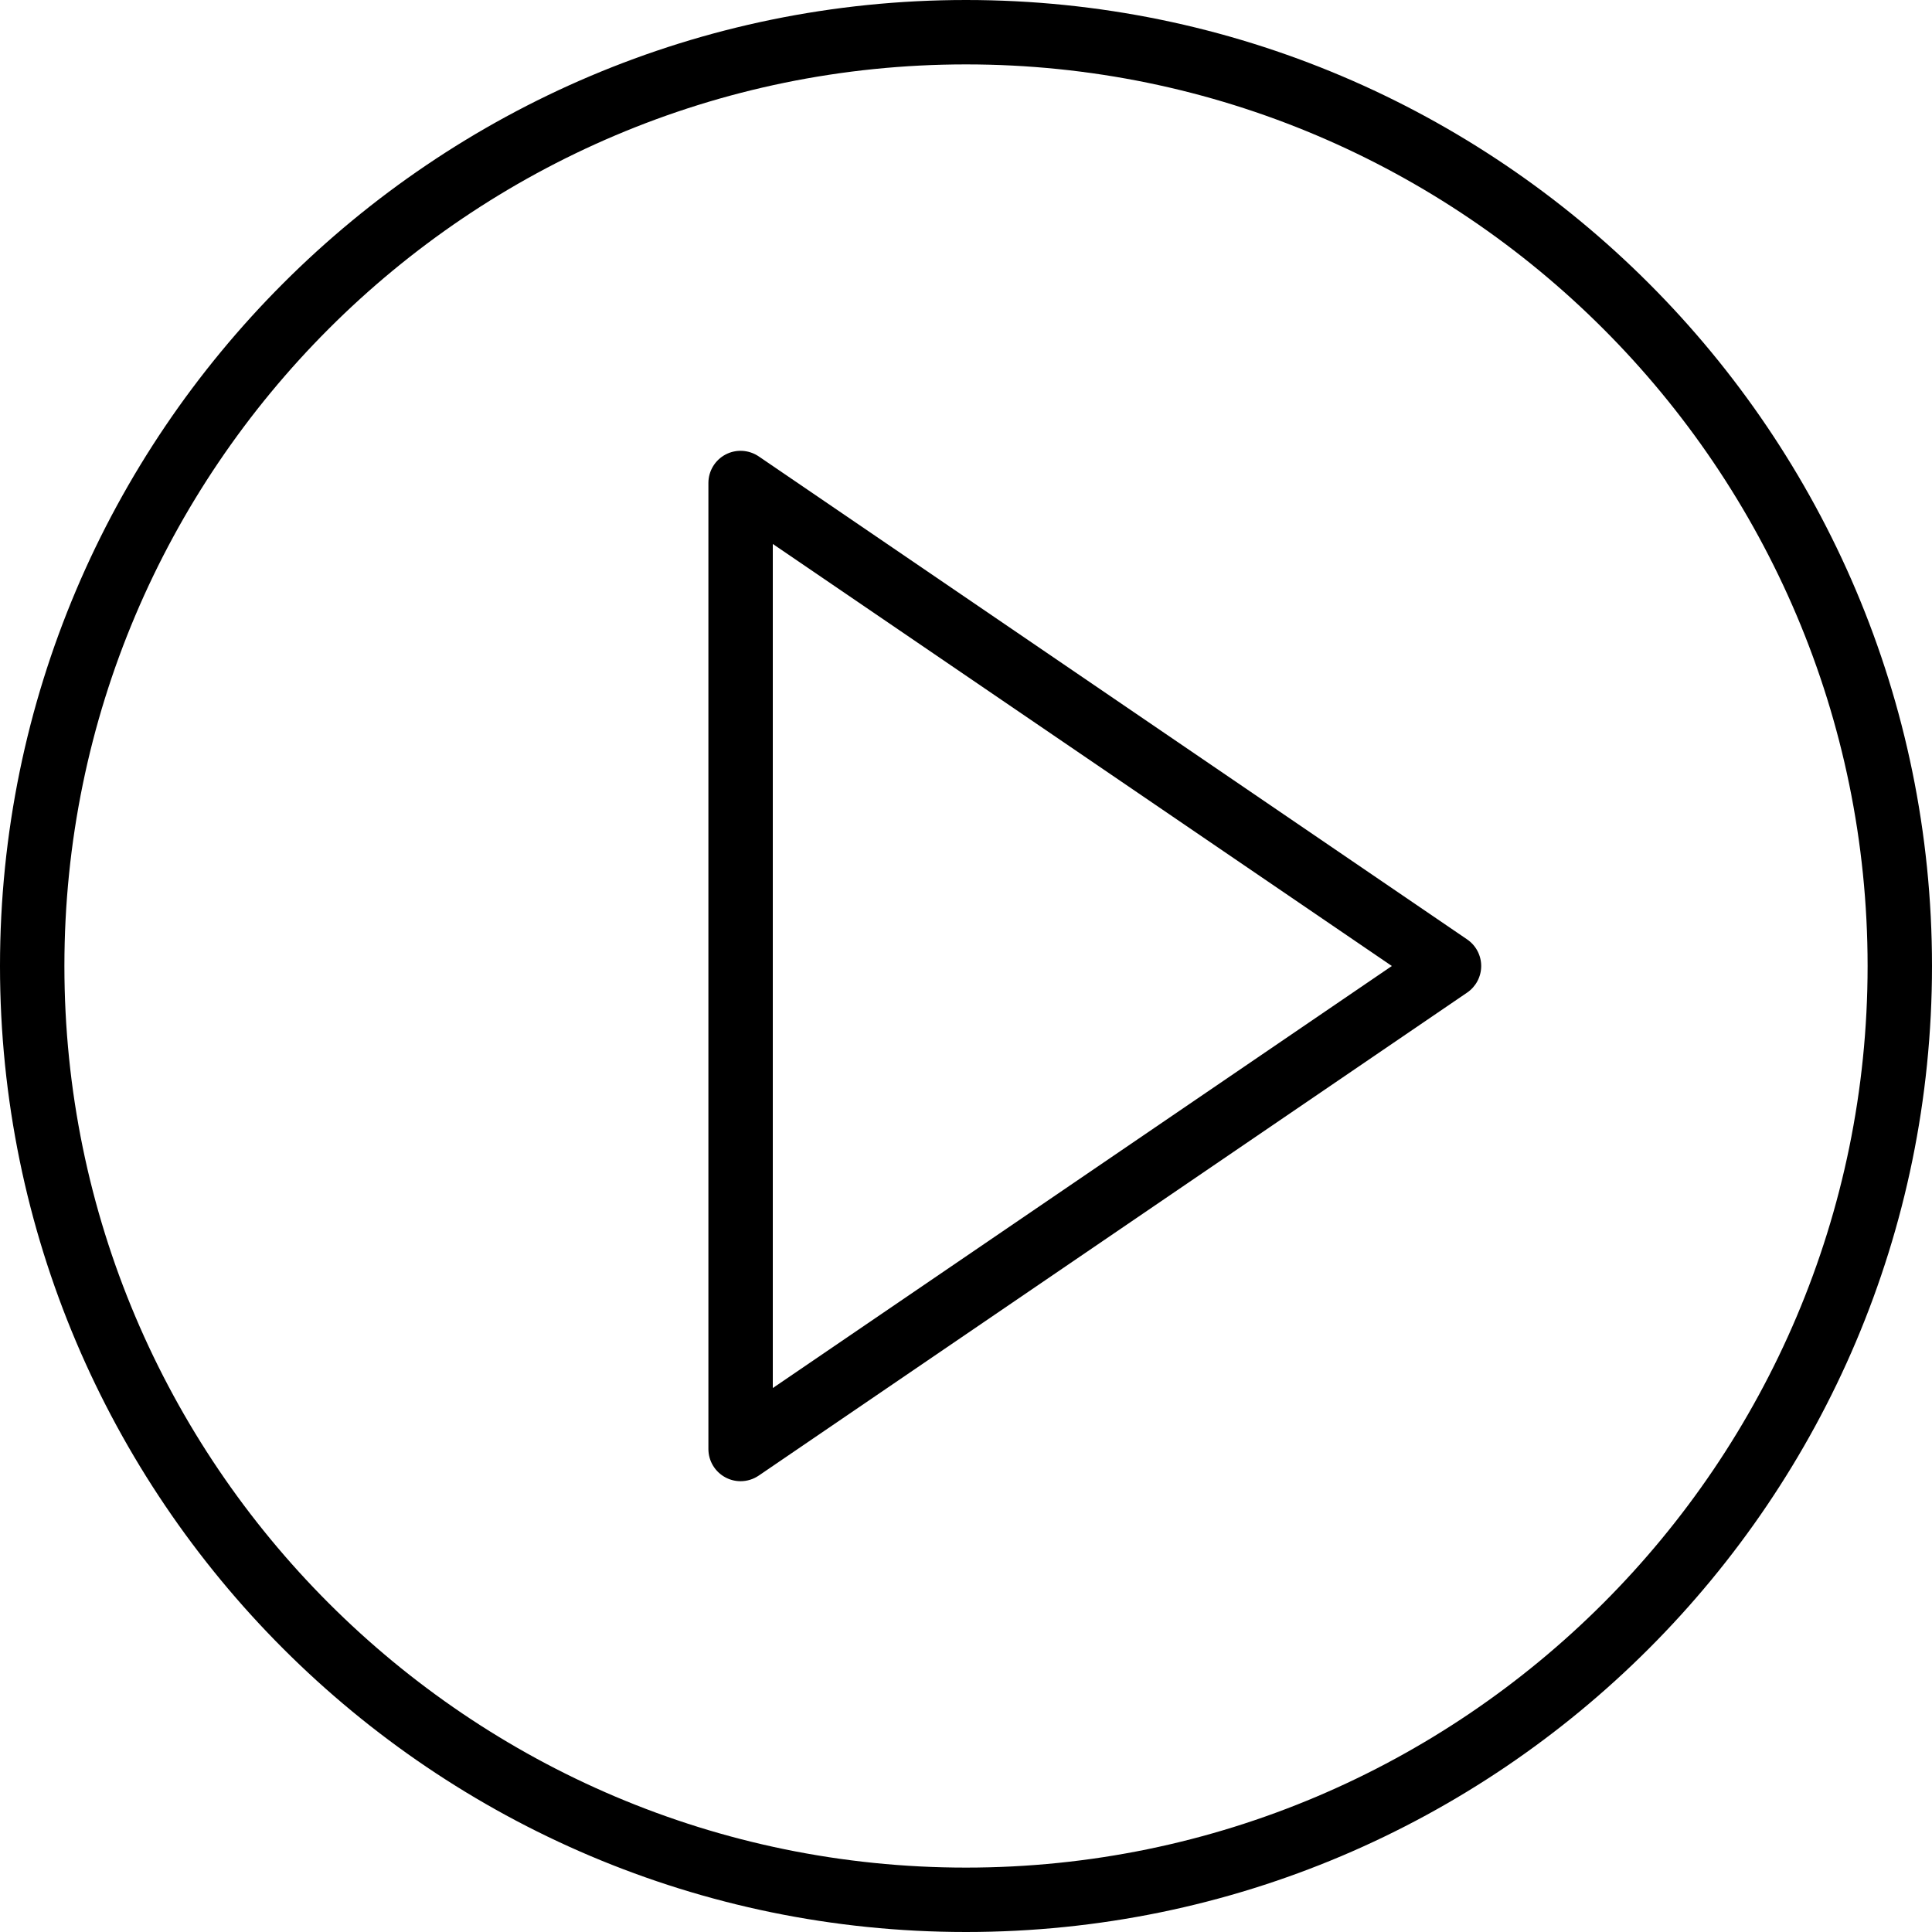
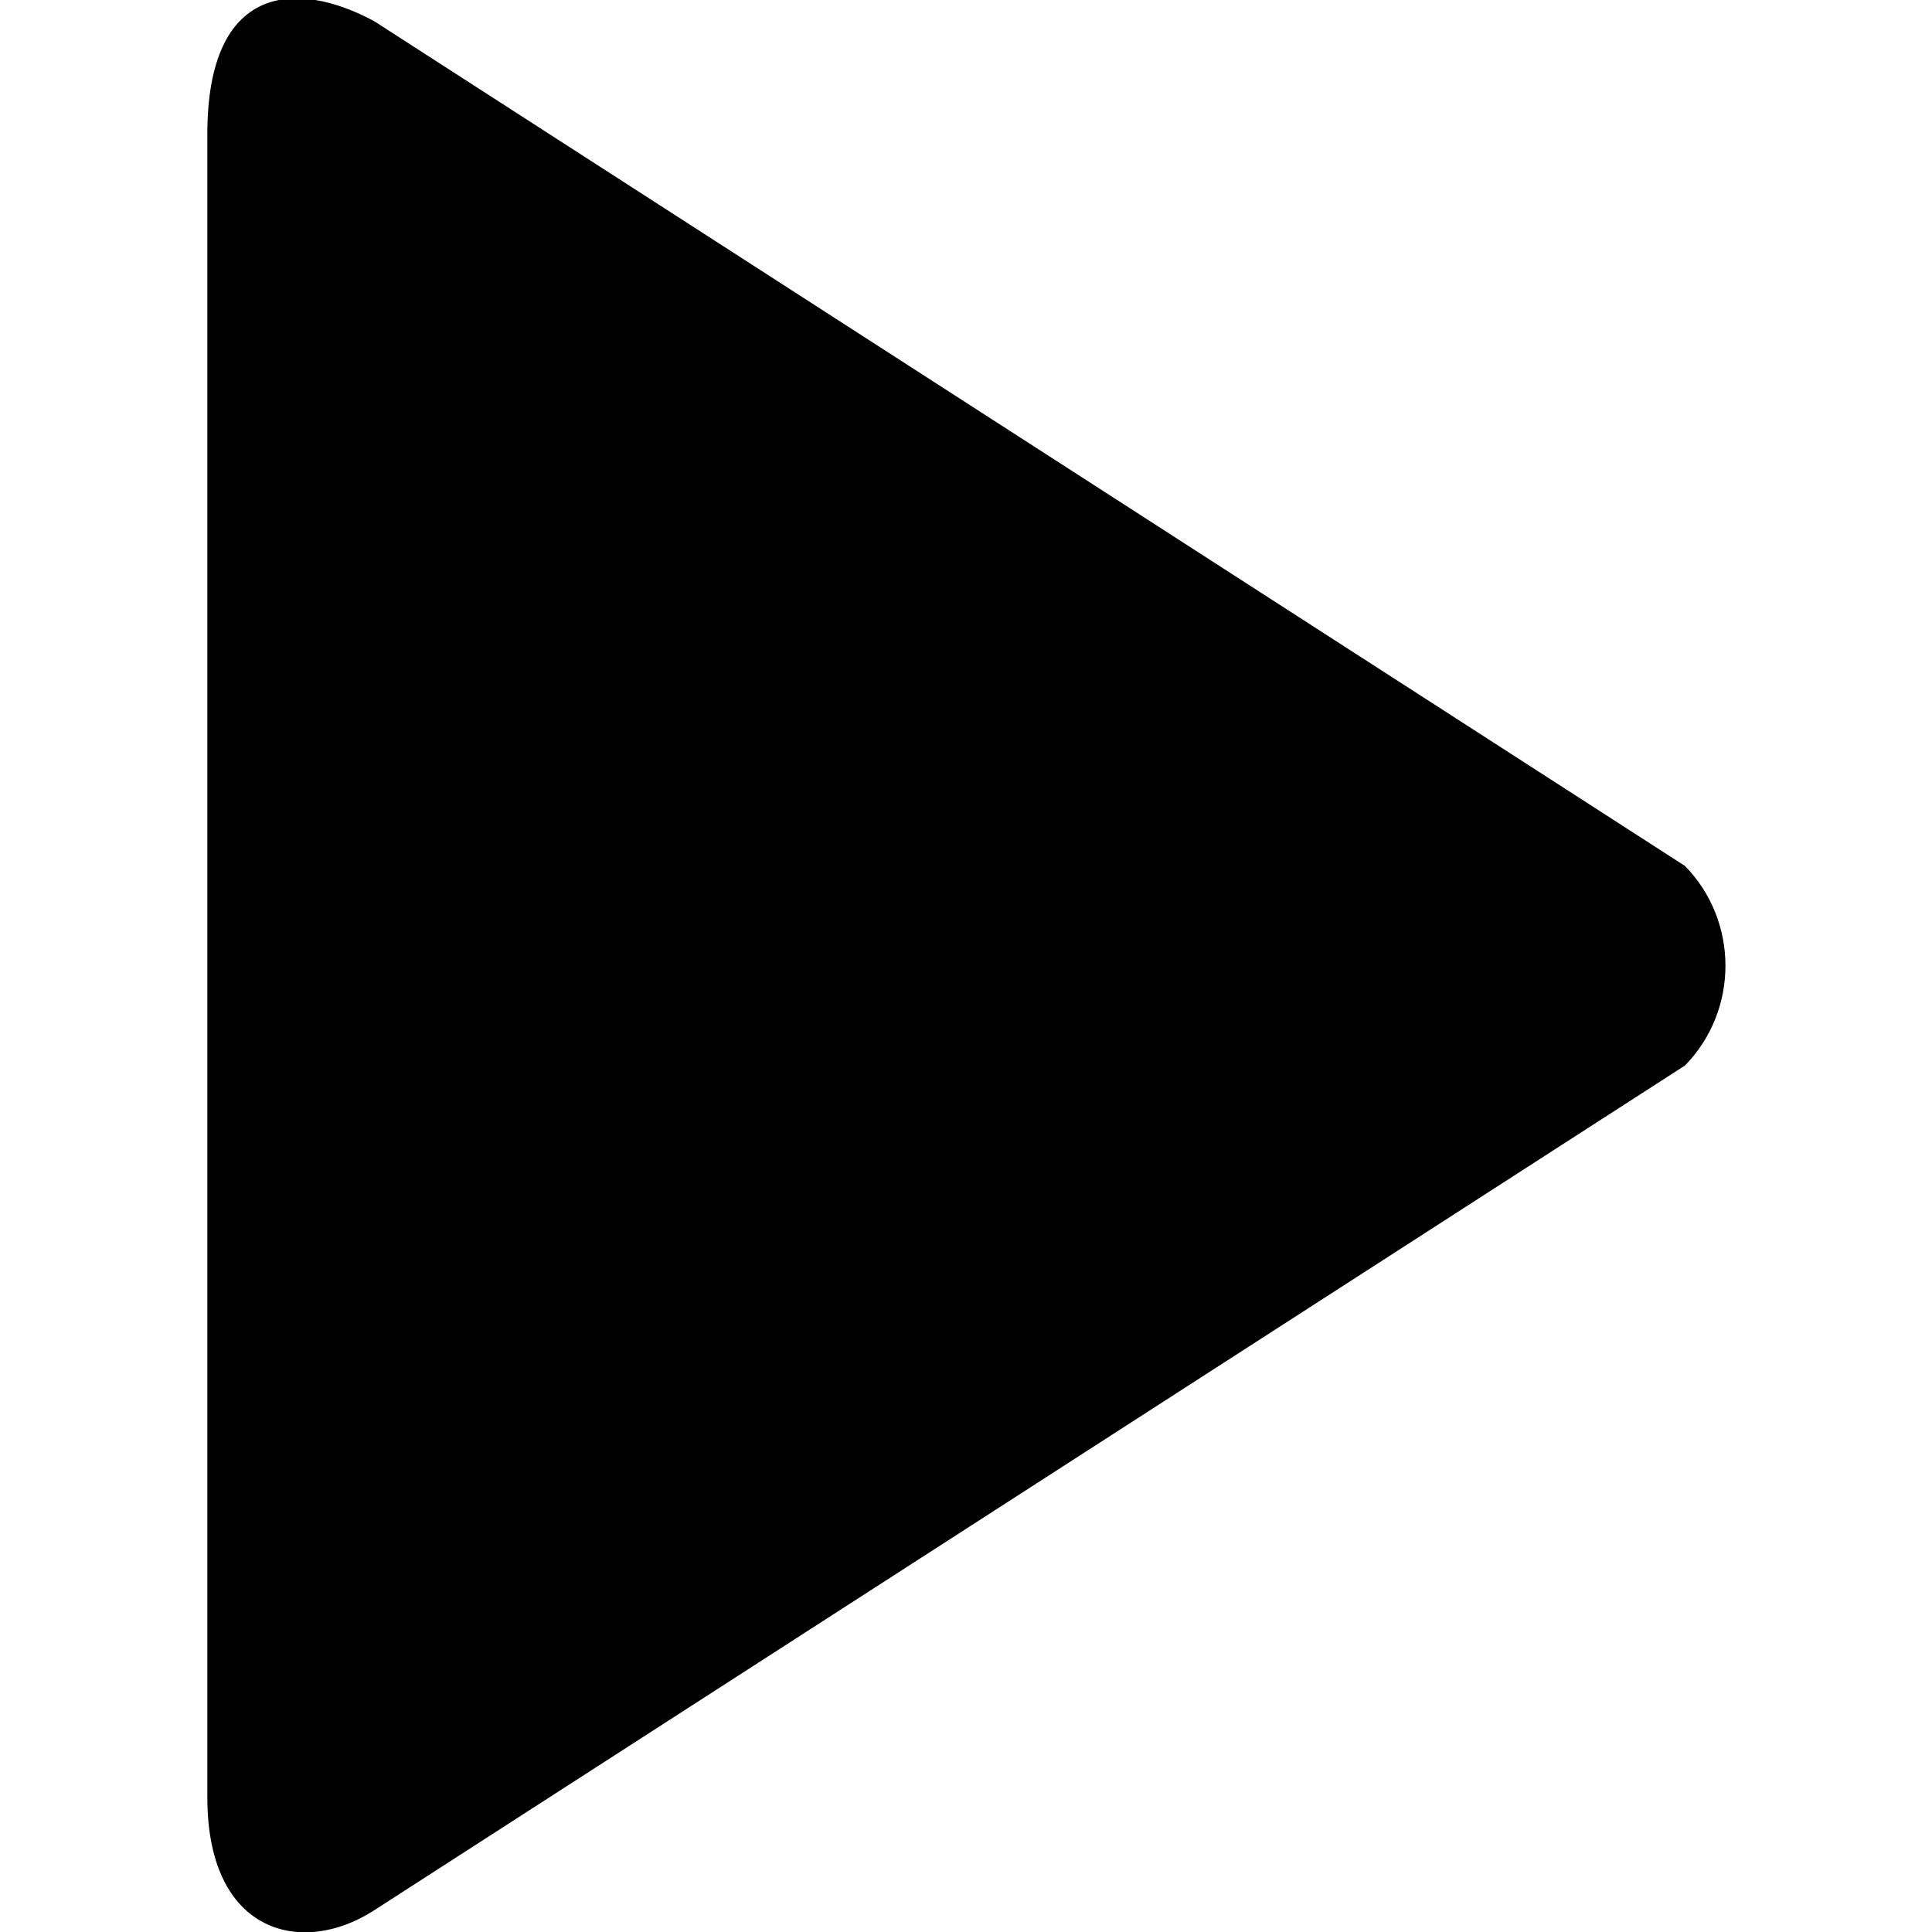
- <svg xmlns="http://www.w3.org/2000/svg" fill="#000000" height="800px" width="800px" version="1.1" id="Capa_1" viewBox="0 0 60 60" xml:space="preserve">
-   <g>
-     <path d="M45.563,29.174l-22-15c-0.307-0.208-0.703-0.231-1.031-0.058C22.205,14.289,22,14.629,22,15v30   c0,0.371,0.205,0.711,0.533,0.884C22.679,45.962,22.84,46,23,46c0.197,0,0.394-0.059,0.563-0.174l22-15   C45.836,30.64,46,30.331,46,30S45.836,29.36,45.563,29.174z M24,43.107V16.893L43.225,30L24,43.107z" />
-     <path d="M30,0C13.458,0,0,13.458,0,30s13.458,30,30,30s30-13.458,30-30S46.542,0,30,0z M30,58C14.561,58,2,45.439,2,30   S14.561,2,30,2s28,12.561,28,28S45.439,58,30,58z" />
+ <svg xmlns="http://www.w3.org/2000/svg" version="1.1" viewBox="-3 0 28 28">
+   <g fill="none" fill-rule="evenodd">
+     <g transform="translate(-419 -571)" fill="#000">
+       <path d="m440.42 583.55-18.997-12.243c-1.127-0.607-2.418-0.544-2.418 1.635v24.108c0 1.992 1.385 2.306 2.418 1.635l18.997-12.243c0.782-0.799 0.782-2.093 0-2.892" />
+     </g>
  </g>
</svg>
